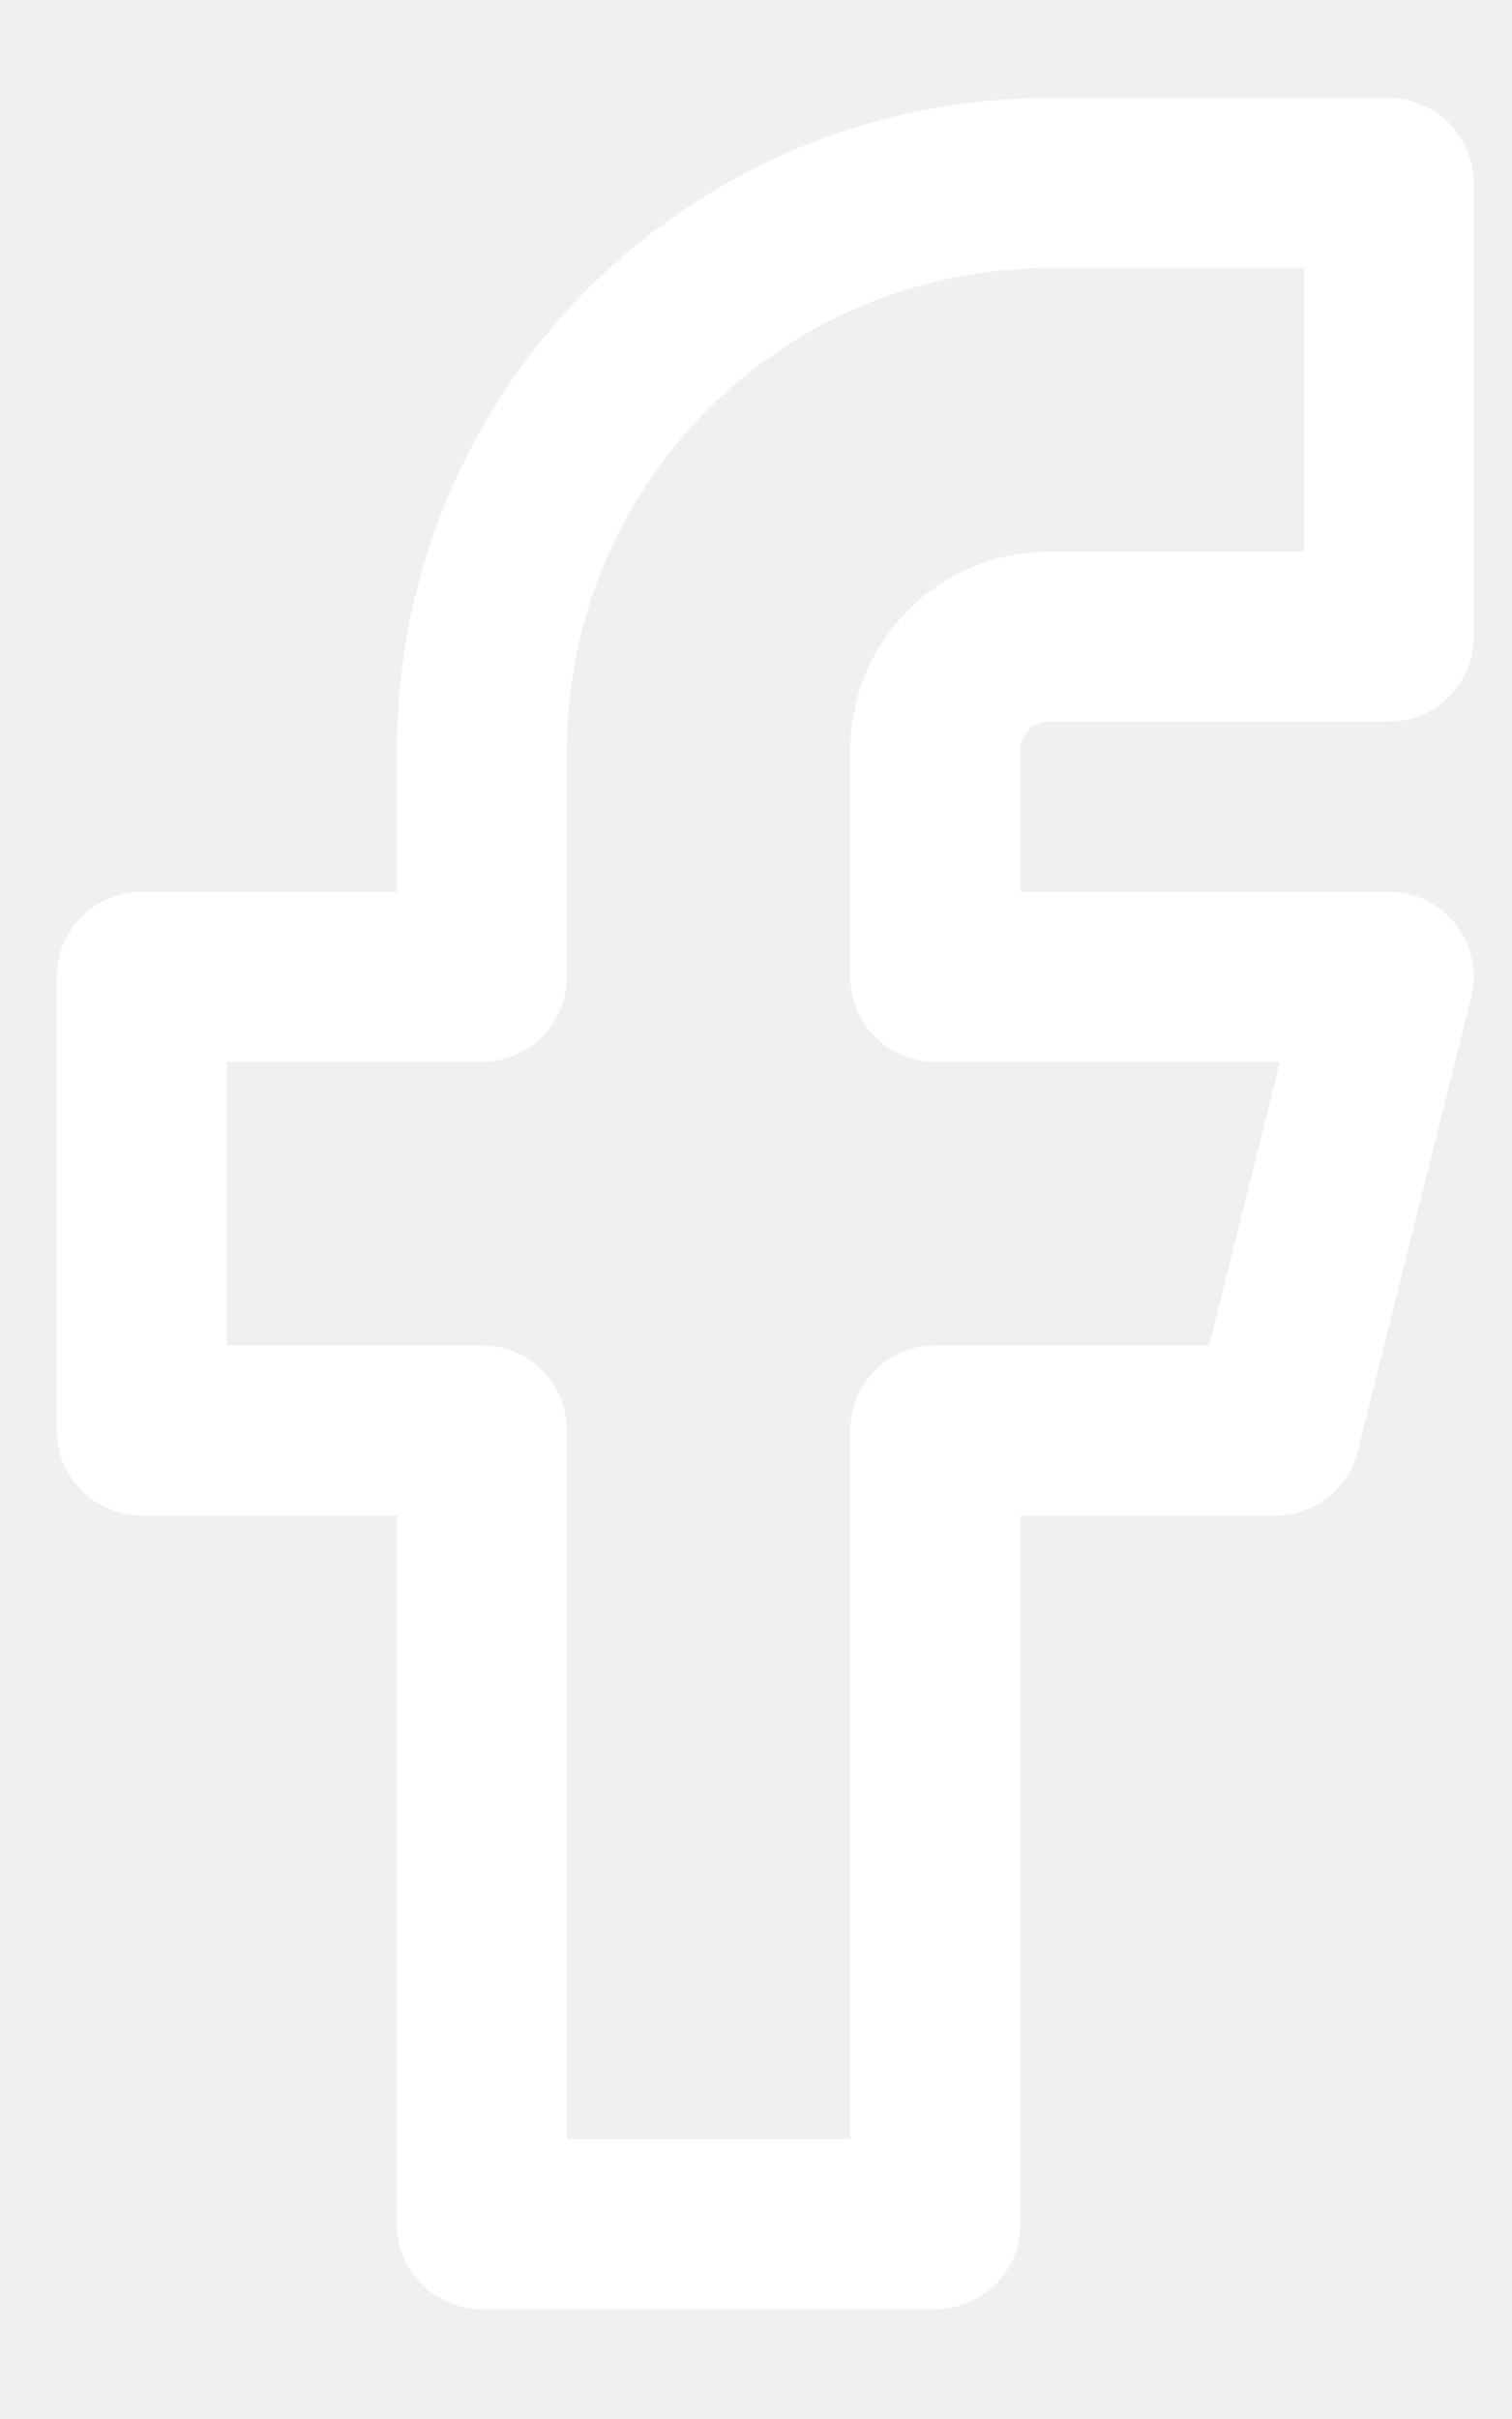
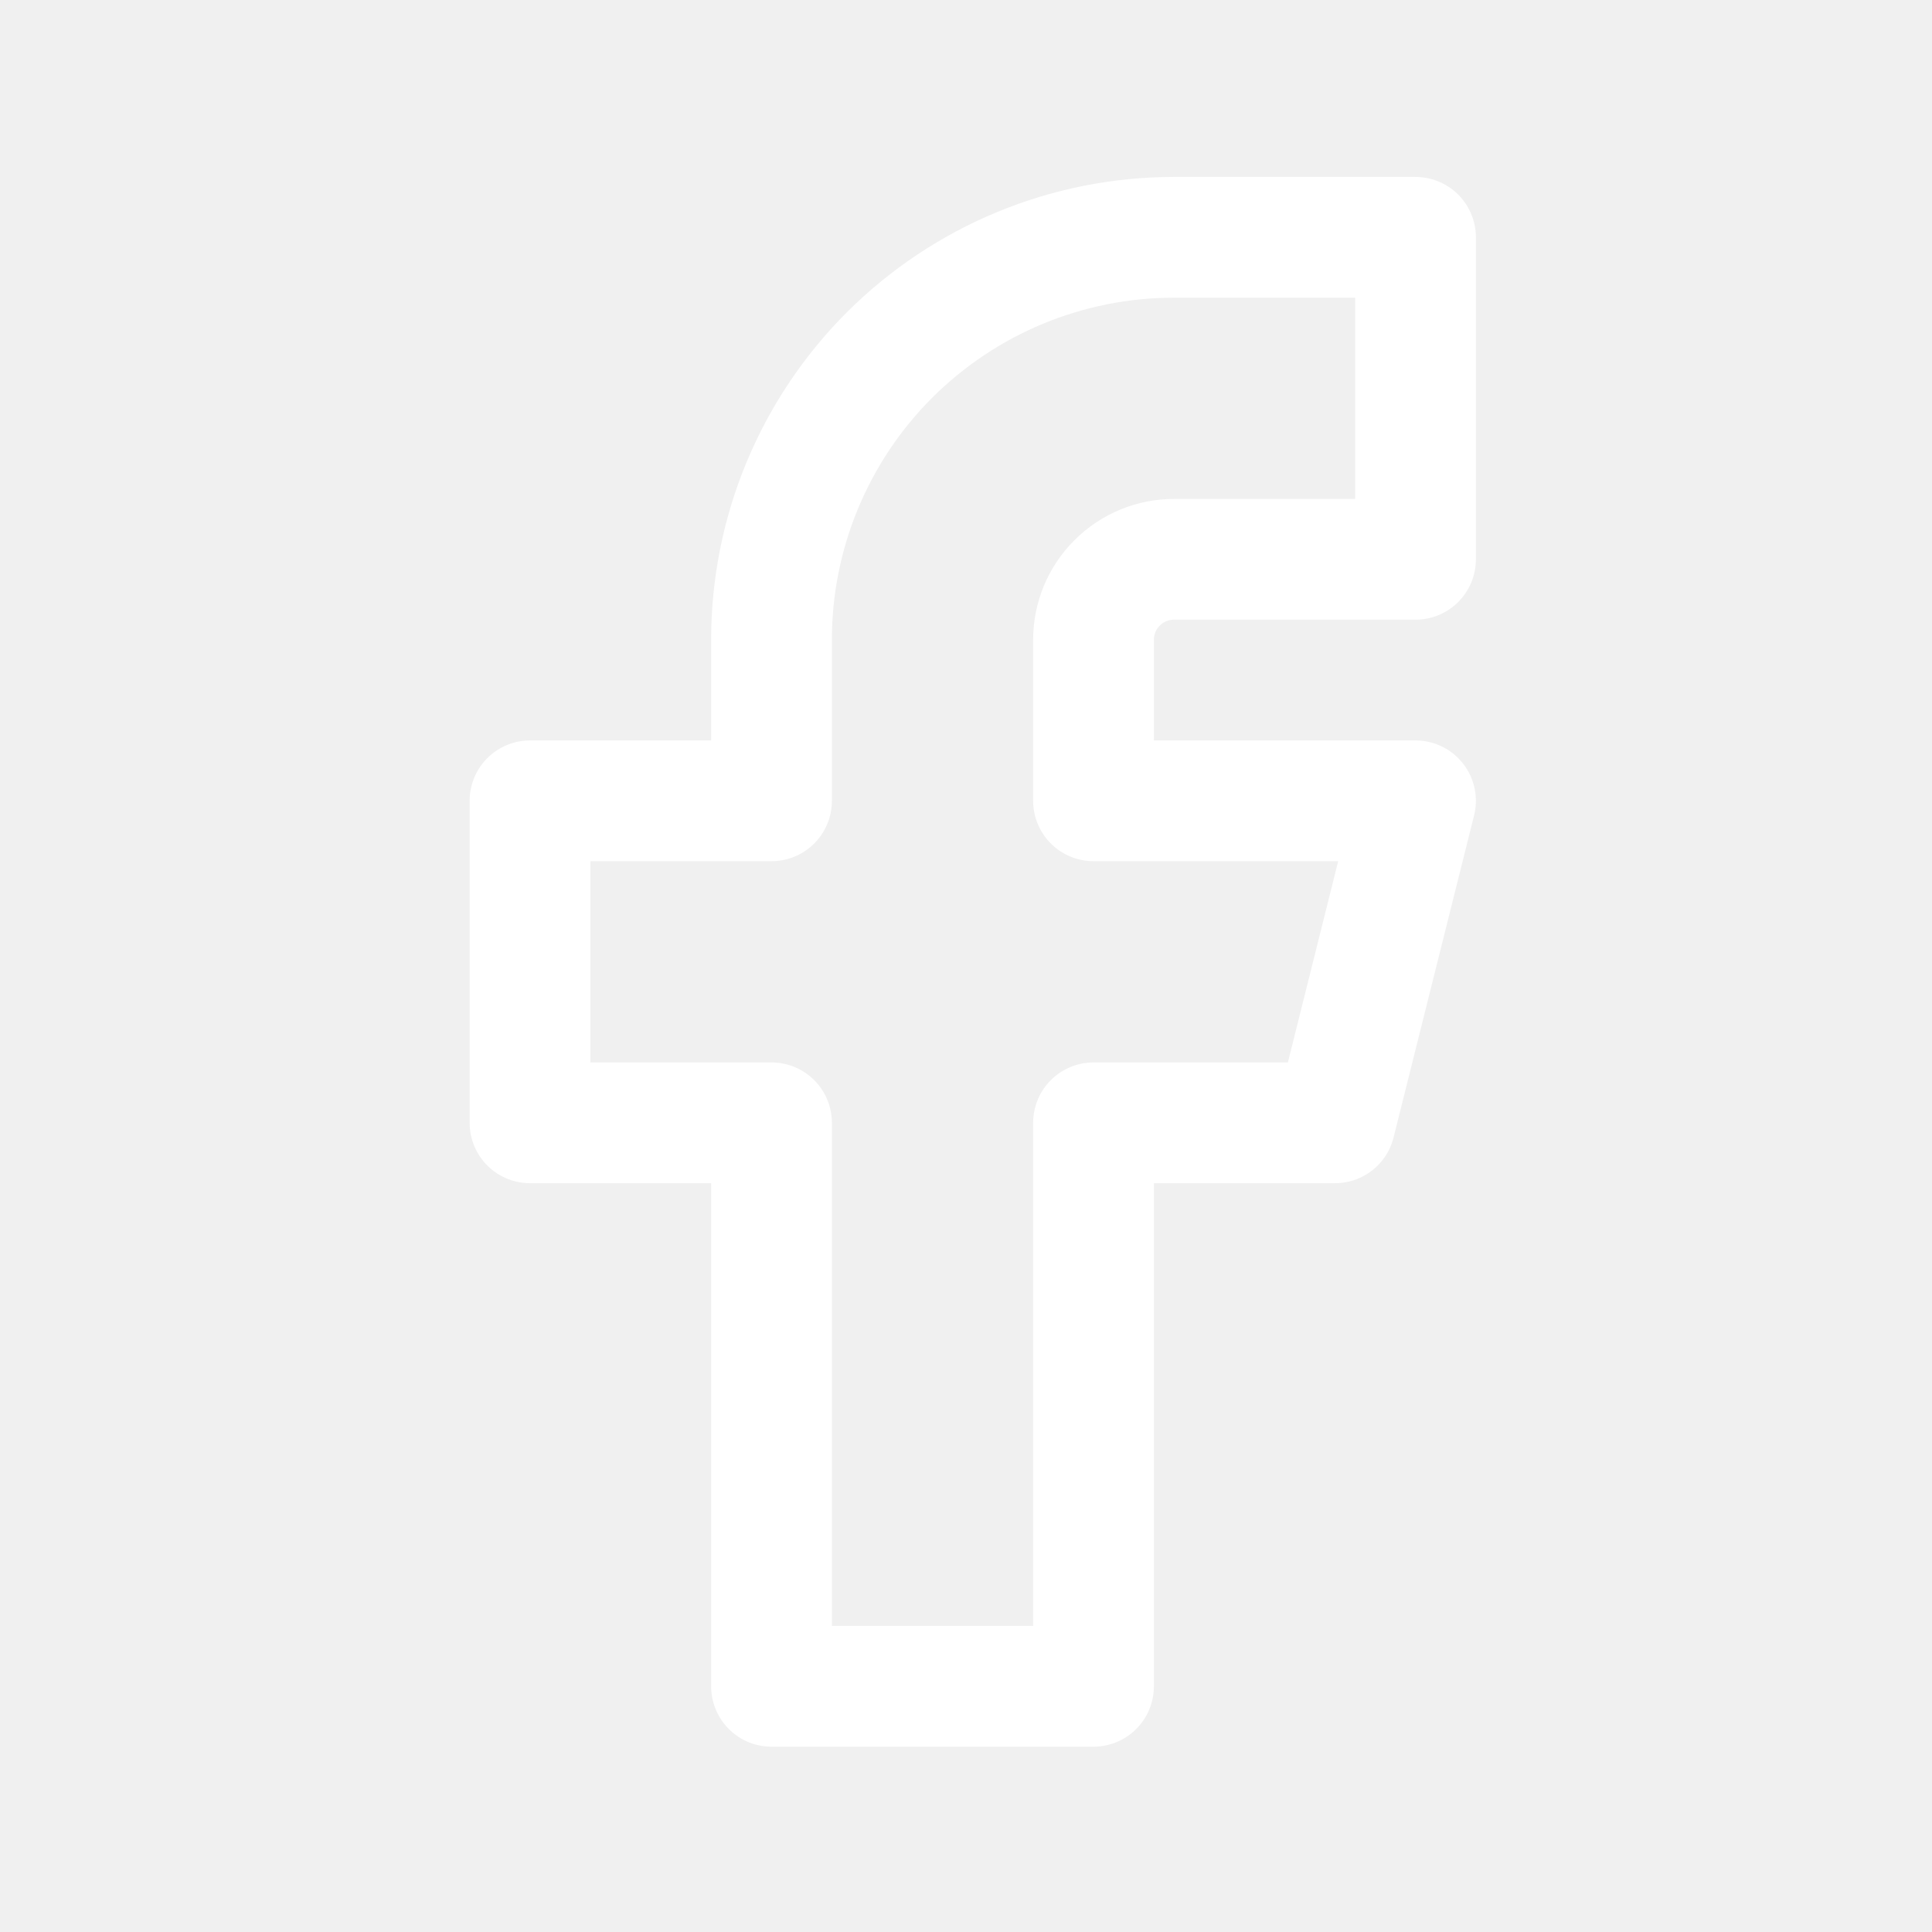
- <svg xmlns="http://www.w3.org/2000/svg" width="10" height="16" viewBox="0 0 10 16" fill="none">
-   <path d="M0.938 6.461V9.461H3.188V14.711H6.188V9.461H8.438L9.188 6.461H6.188V4.961C6.188 4.762 6.267 4.571 6.408 4.431C6.548 4.29 6.739 4.211 6.938 4.211H9.188V1.211H6.938C5.943 1.211 4.99 1.606 4.286 2.309C3.583 3.013 3.188 3.966 3.188 4.961V6.461H0.938Z" stroke="white" stroke-width="1.125" stroke-linecap="round" stroke-linejoin="round" />
+ <svg xmlns="http://www.w3.org/2000/svg" width="18" height="18" viewBox="0 0 18 18" fill="none">
+   <path d="M4.938 7.461V10.461H7.188V15.711H10.188V10.461H12.438L13.188 7.461H10.188V5.961C10.188 5.762 10.267 5.571 10.408 5.431C10.548 5.29 10.739 5.211 10.938 5.211H13.188V2.211H10.938C9.943 2.211 8.99 2.606 8.286 3.309C7.583 4.013 7.188 4.966 7.188 5.961V7.461H4.938Z" stroke="white" stroke-width="1.125" stroke-linecap="round" stroke-linejoin="round" />
</svg>
